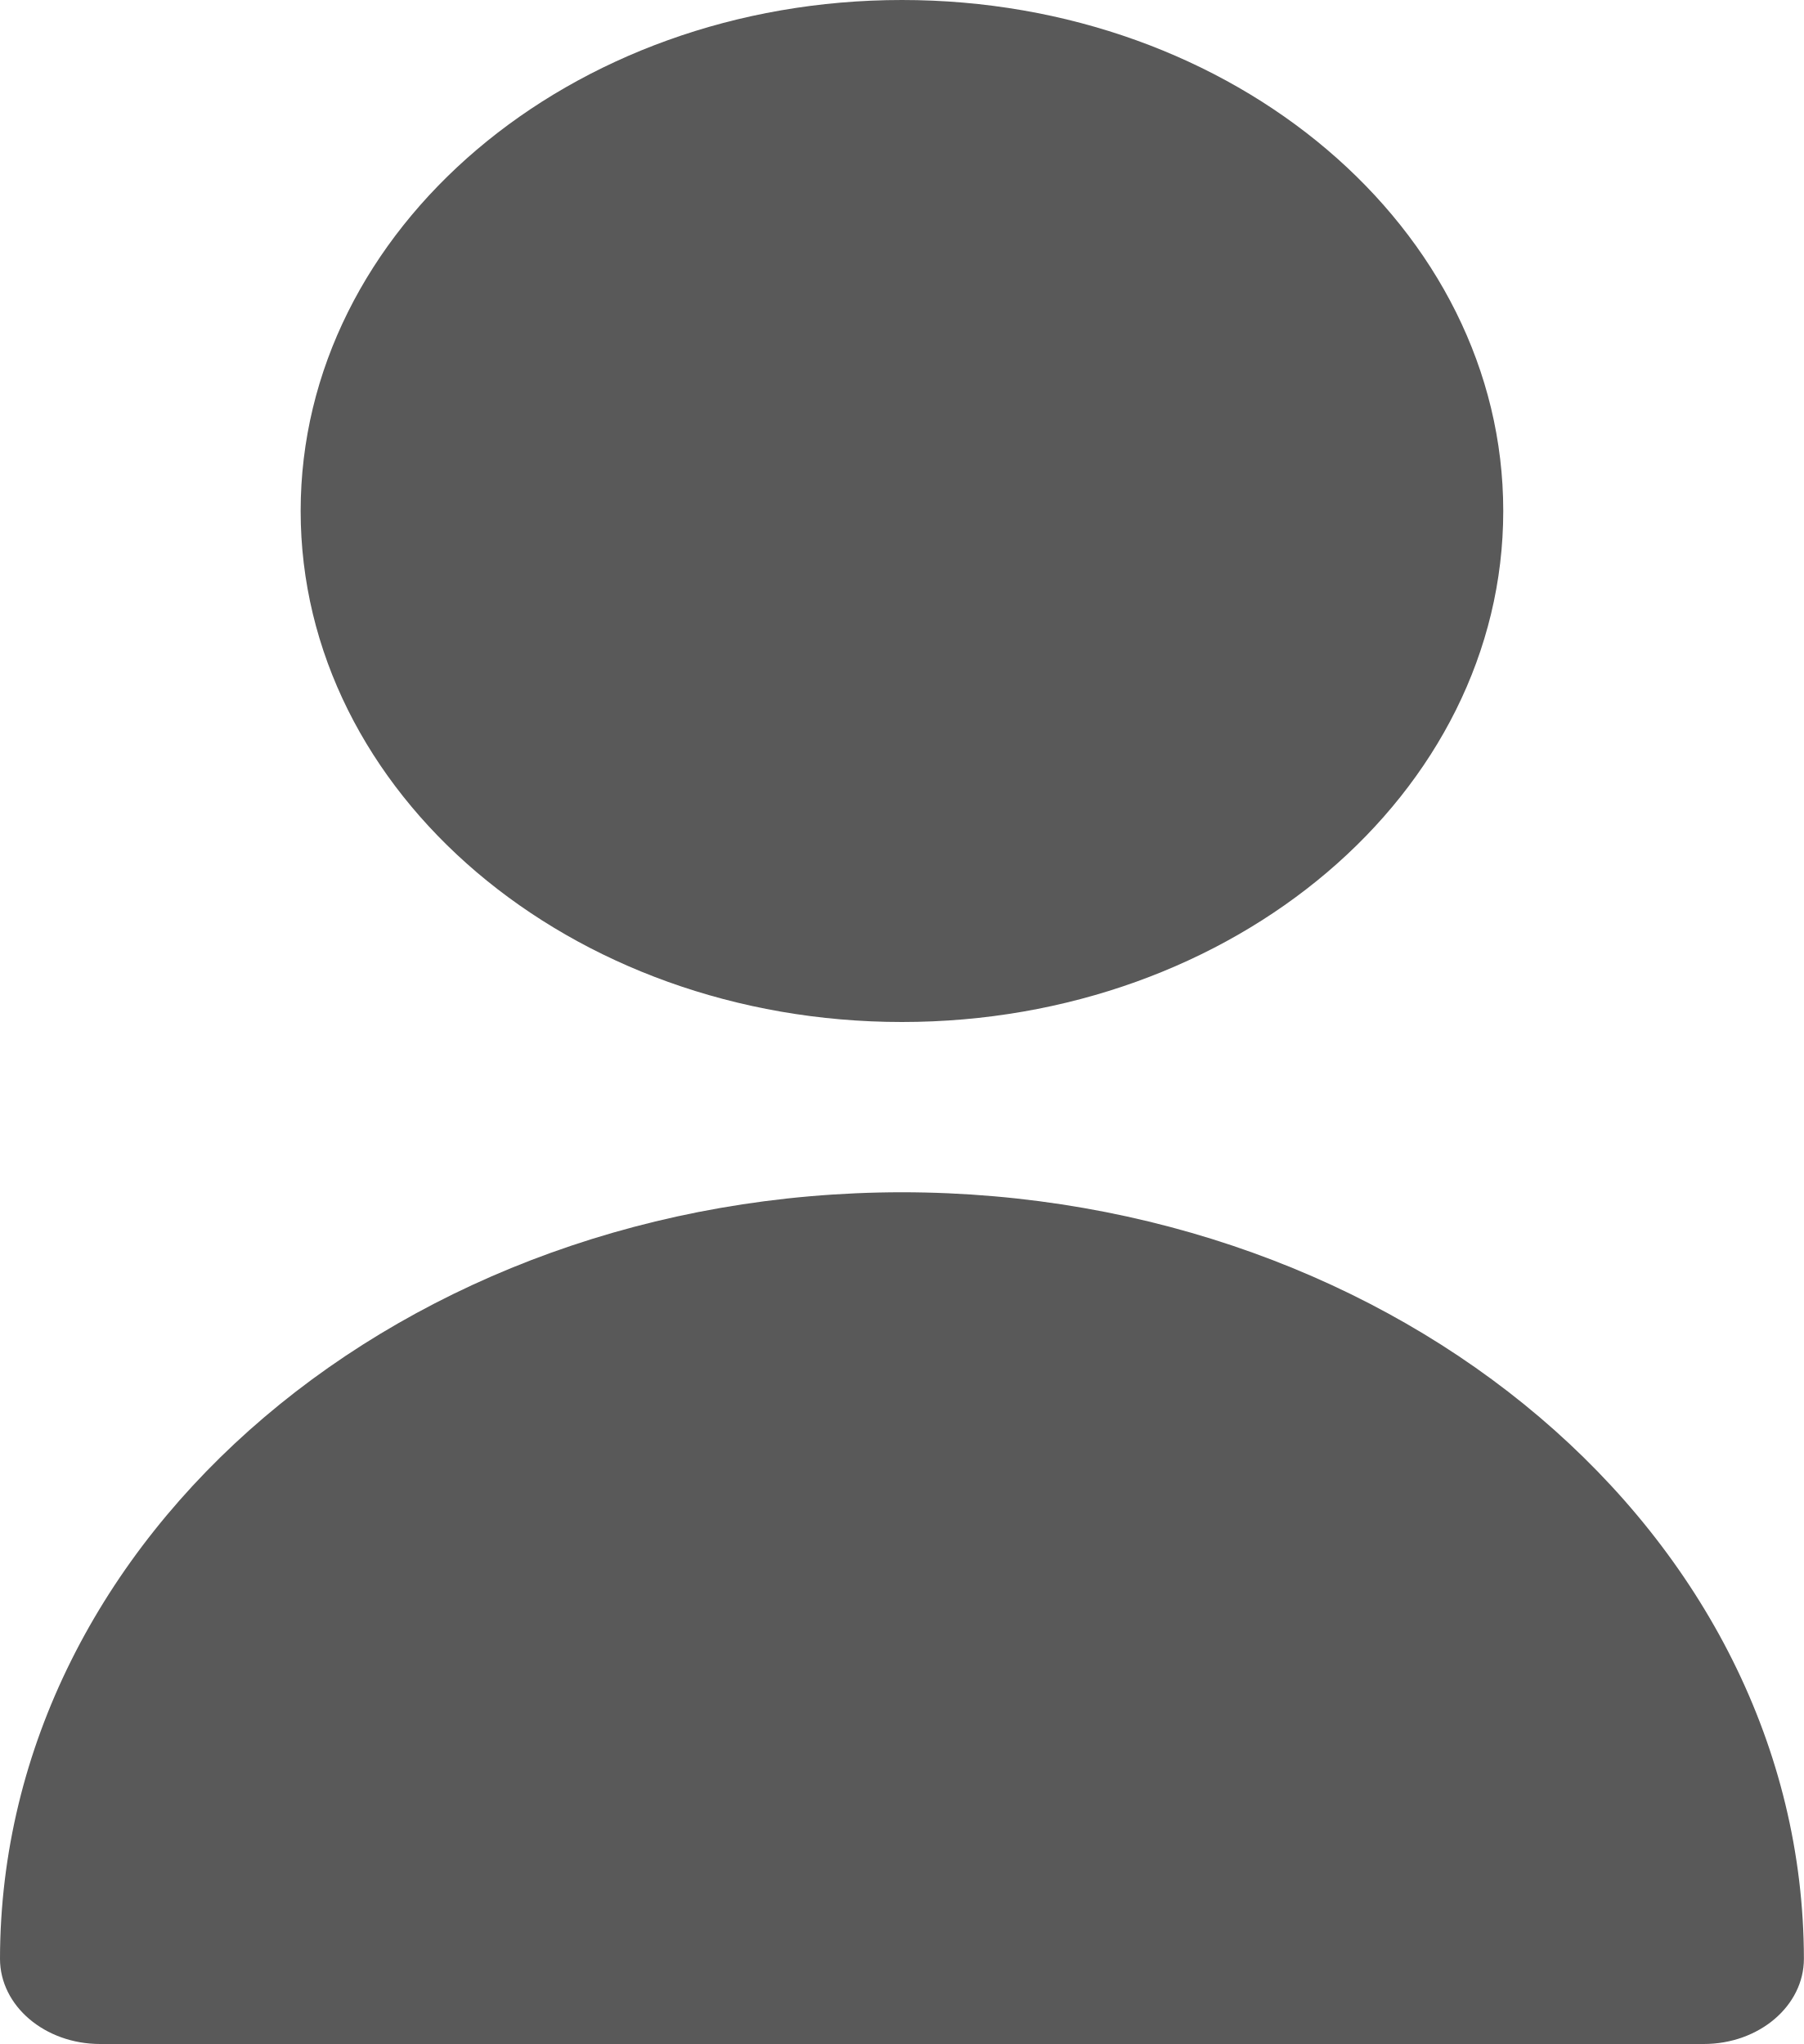
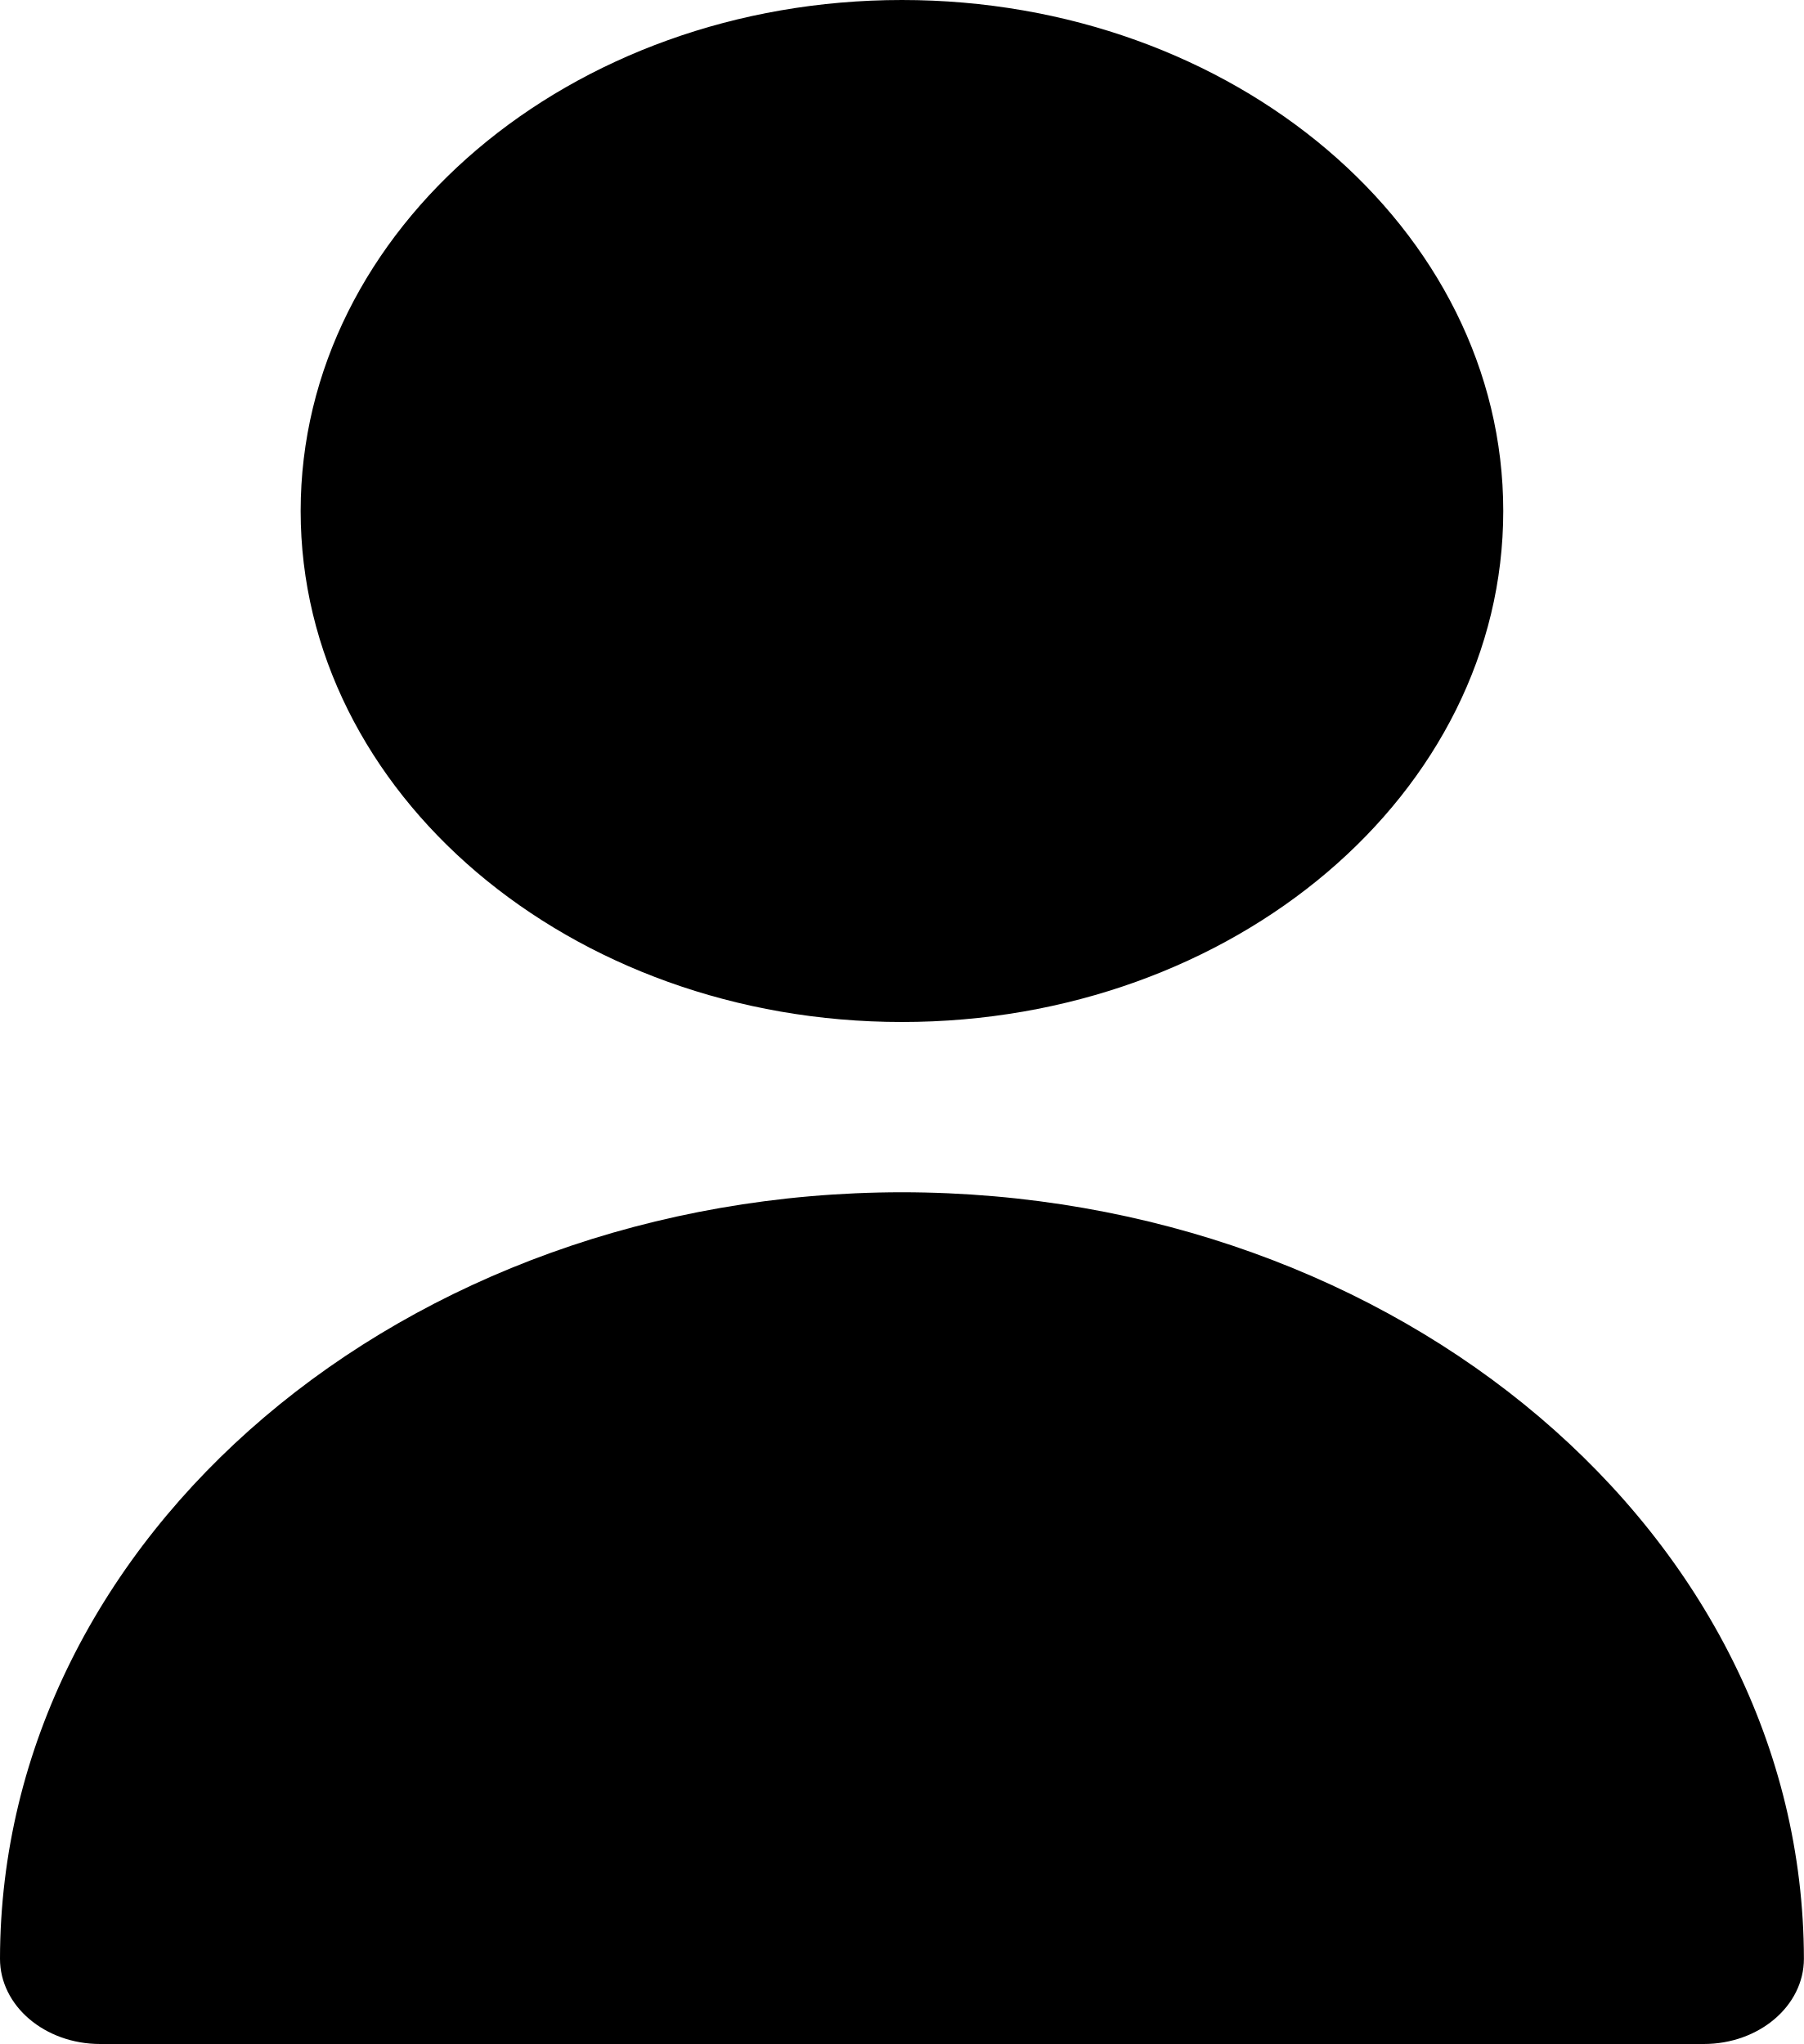
<svg xmlns="http://www.w3.org/2000/svg" width="15" height="17" viewBox="0 0 15 17" fill="none">
-   <path d="M7.5 8.5C10.261 8.5 12.5 6.597 12.5 4.25C12.5 1.903 10.261 0 7.5 0C4.739 0 2.5 1.903 2.5 4.25C2.5 6.597 4.739 8.5 7.5 8.5Z" fill="#595959" />
-   <path d="M7.5 9.916C3.36 9.92 0.005 12.772 0 16.291C0 16.683 0.373 17 0.833 17H14.167C14.627 17 15 16.683 15 16.291C14.995 12.772 11.64 9.92 7.5 9.916Z" fill="#595959" />
+   <path d="M7.5 8.5C10.261 8.5 12.5 6.597 12.5 4.25C12.5 1.903 10.261 0 7.5 0C4.739 0 2.5 1.903 2.5 4.25C2.5 6.597 4.739 8.5 7.5 8.5Z" fill="currentColor" />
+   <path d="M7.5 9.916C3.36 9.92 0.005 12.772 0 16.291C0 16.683 0.373 17 0.833 17H14.167C14.627 17 15 16.683 15 16.291C14.995 12.772 11.64 9.92 7.5 9.916Z" fill="currentColor" />
</svg>
